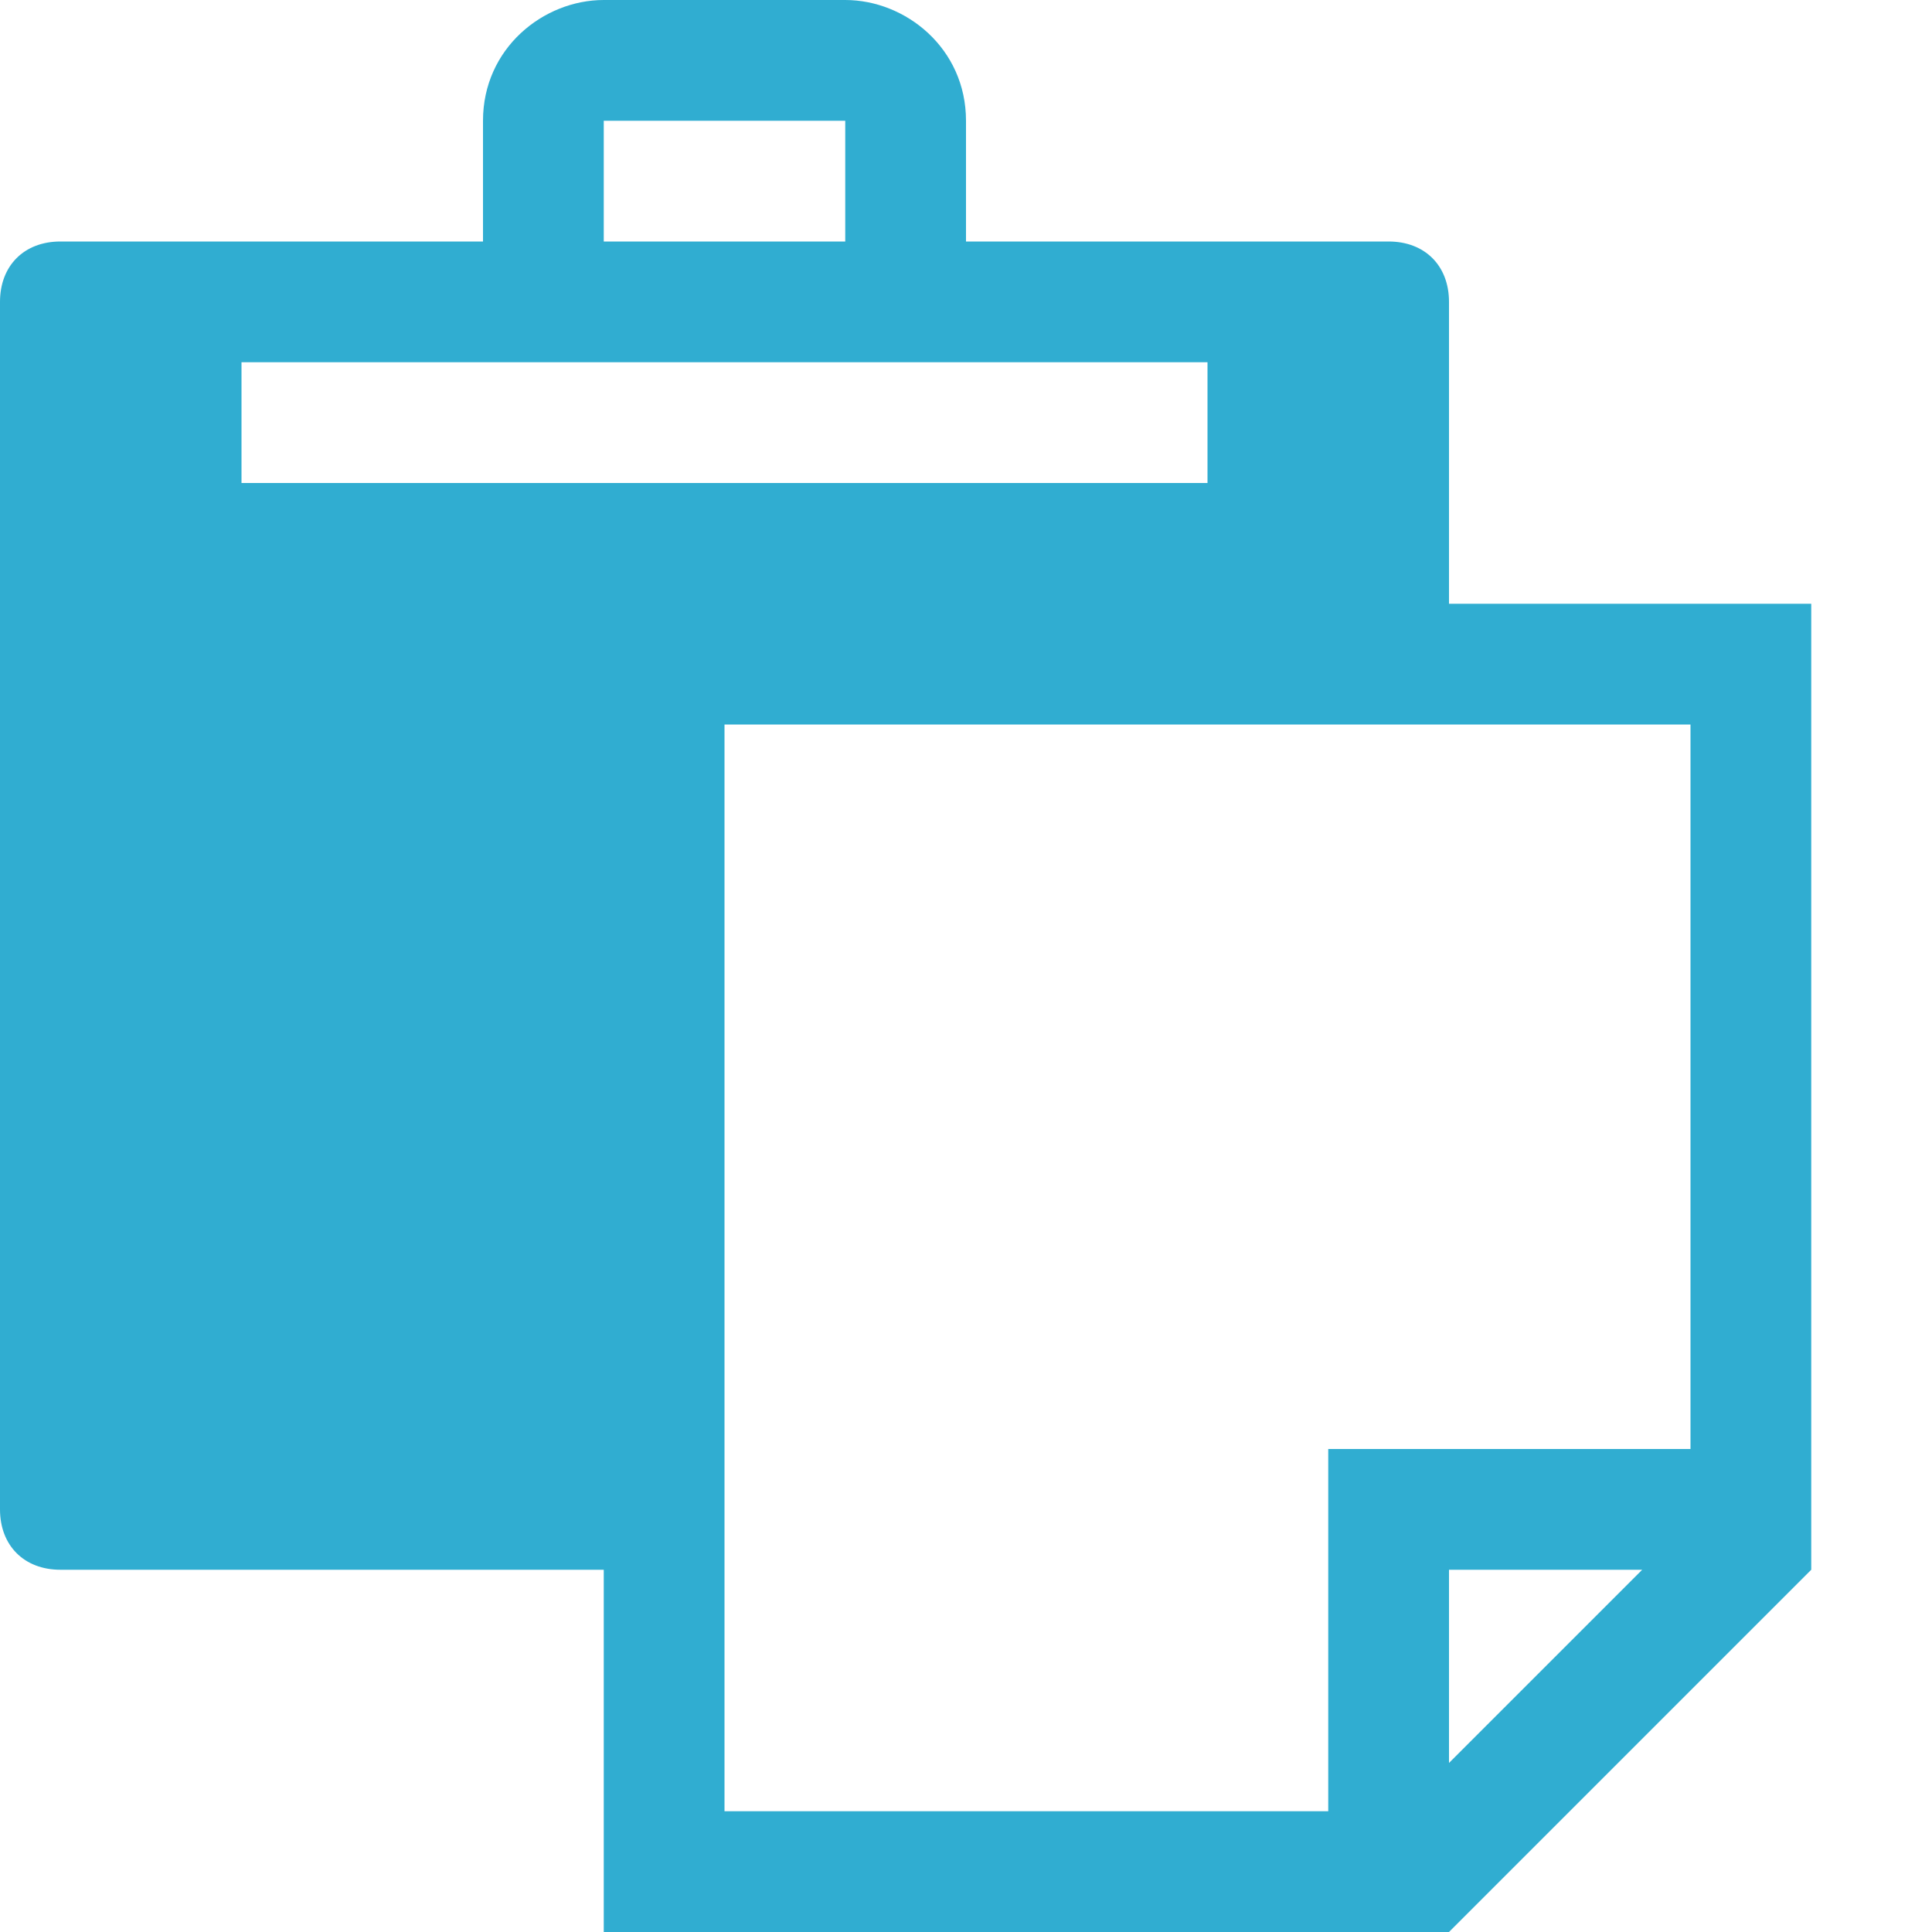
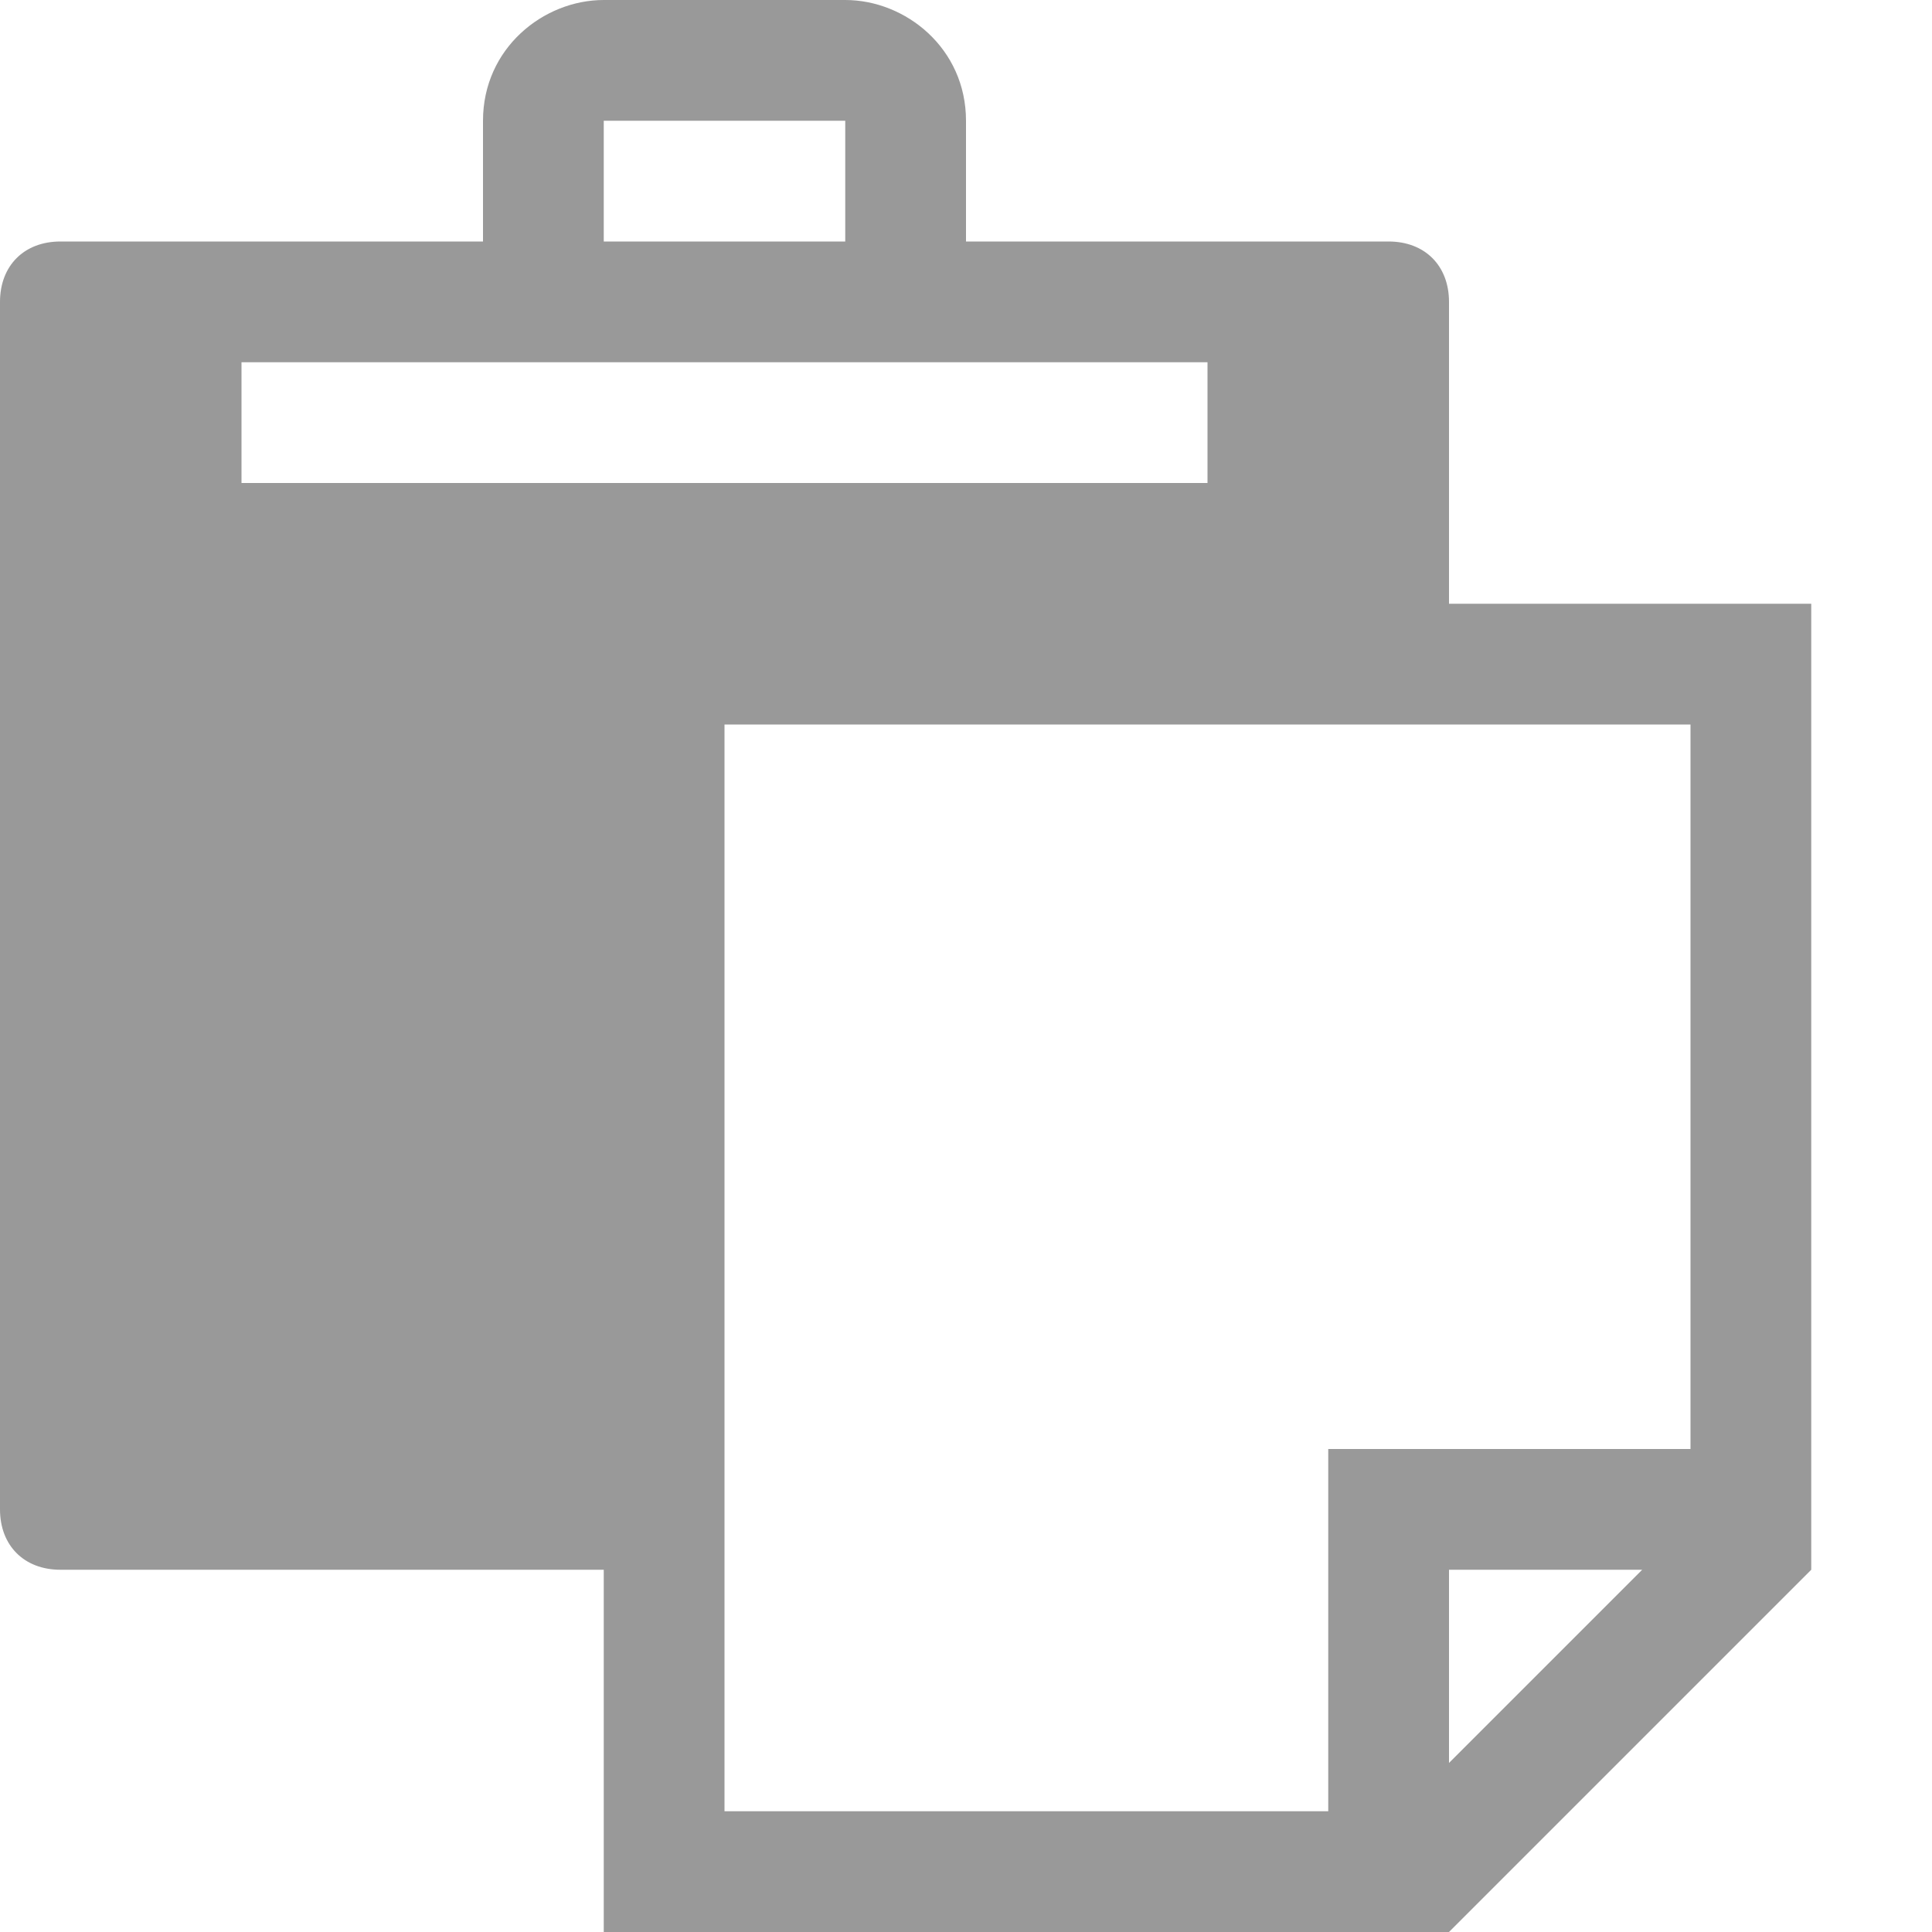
<svg xmlns="http://www.w3.org/2000/svg" width="16" height="16" viewBox="0 0 16 16" preserveAspectRatio="xMinYMid meet" overflow="visible">
-   <path d="M12 5V2.5c0-.3-.2-.5-.5-.5H8V1c0-.6-.5-1-1-1H5c-.5 0-1 .4-1 1v1H.5c-.3 0-.5.2-.5.5v10c0 .3.2.5.5.5H5v3h7l3-3V5h-3zM5 1h2v1H5V1zM2 3h8v1H2V3zm10 11.6V13h1.6L12 14.6zm2-2.6h-3v3H6V6h8v6z" fill="#30add1" />
+   <path d="M12 5V2.5c0-.3-.2-.5-.5-.5H8V1c0-.6-.5-1-1-1H5c-.5 0-1 .4-1 1v1H.5c-.3 0-.5.2-.5.5v10c0 .3.2.5.5.5H5v3h7l3-3V5h-3zM5 1h2v1H5V1zM2 3h8v1H2V3zm10 11.6V13h1.6L12 14.6zm2-2.6h-3v3H6V6h8v6z" fill="#999" />
</svg>
